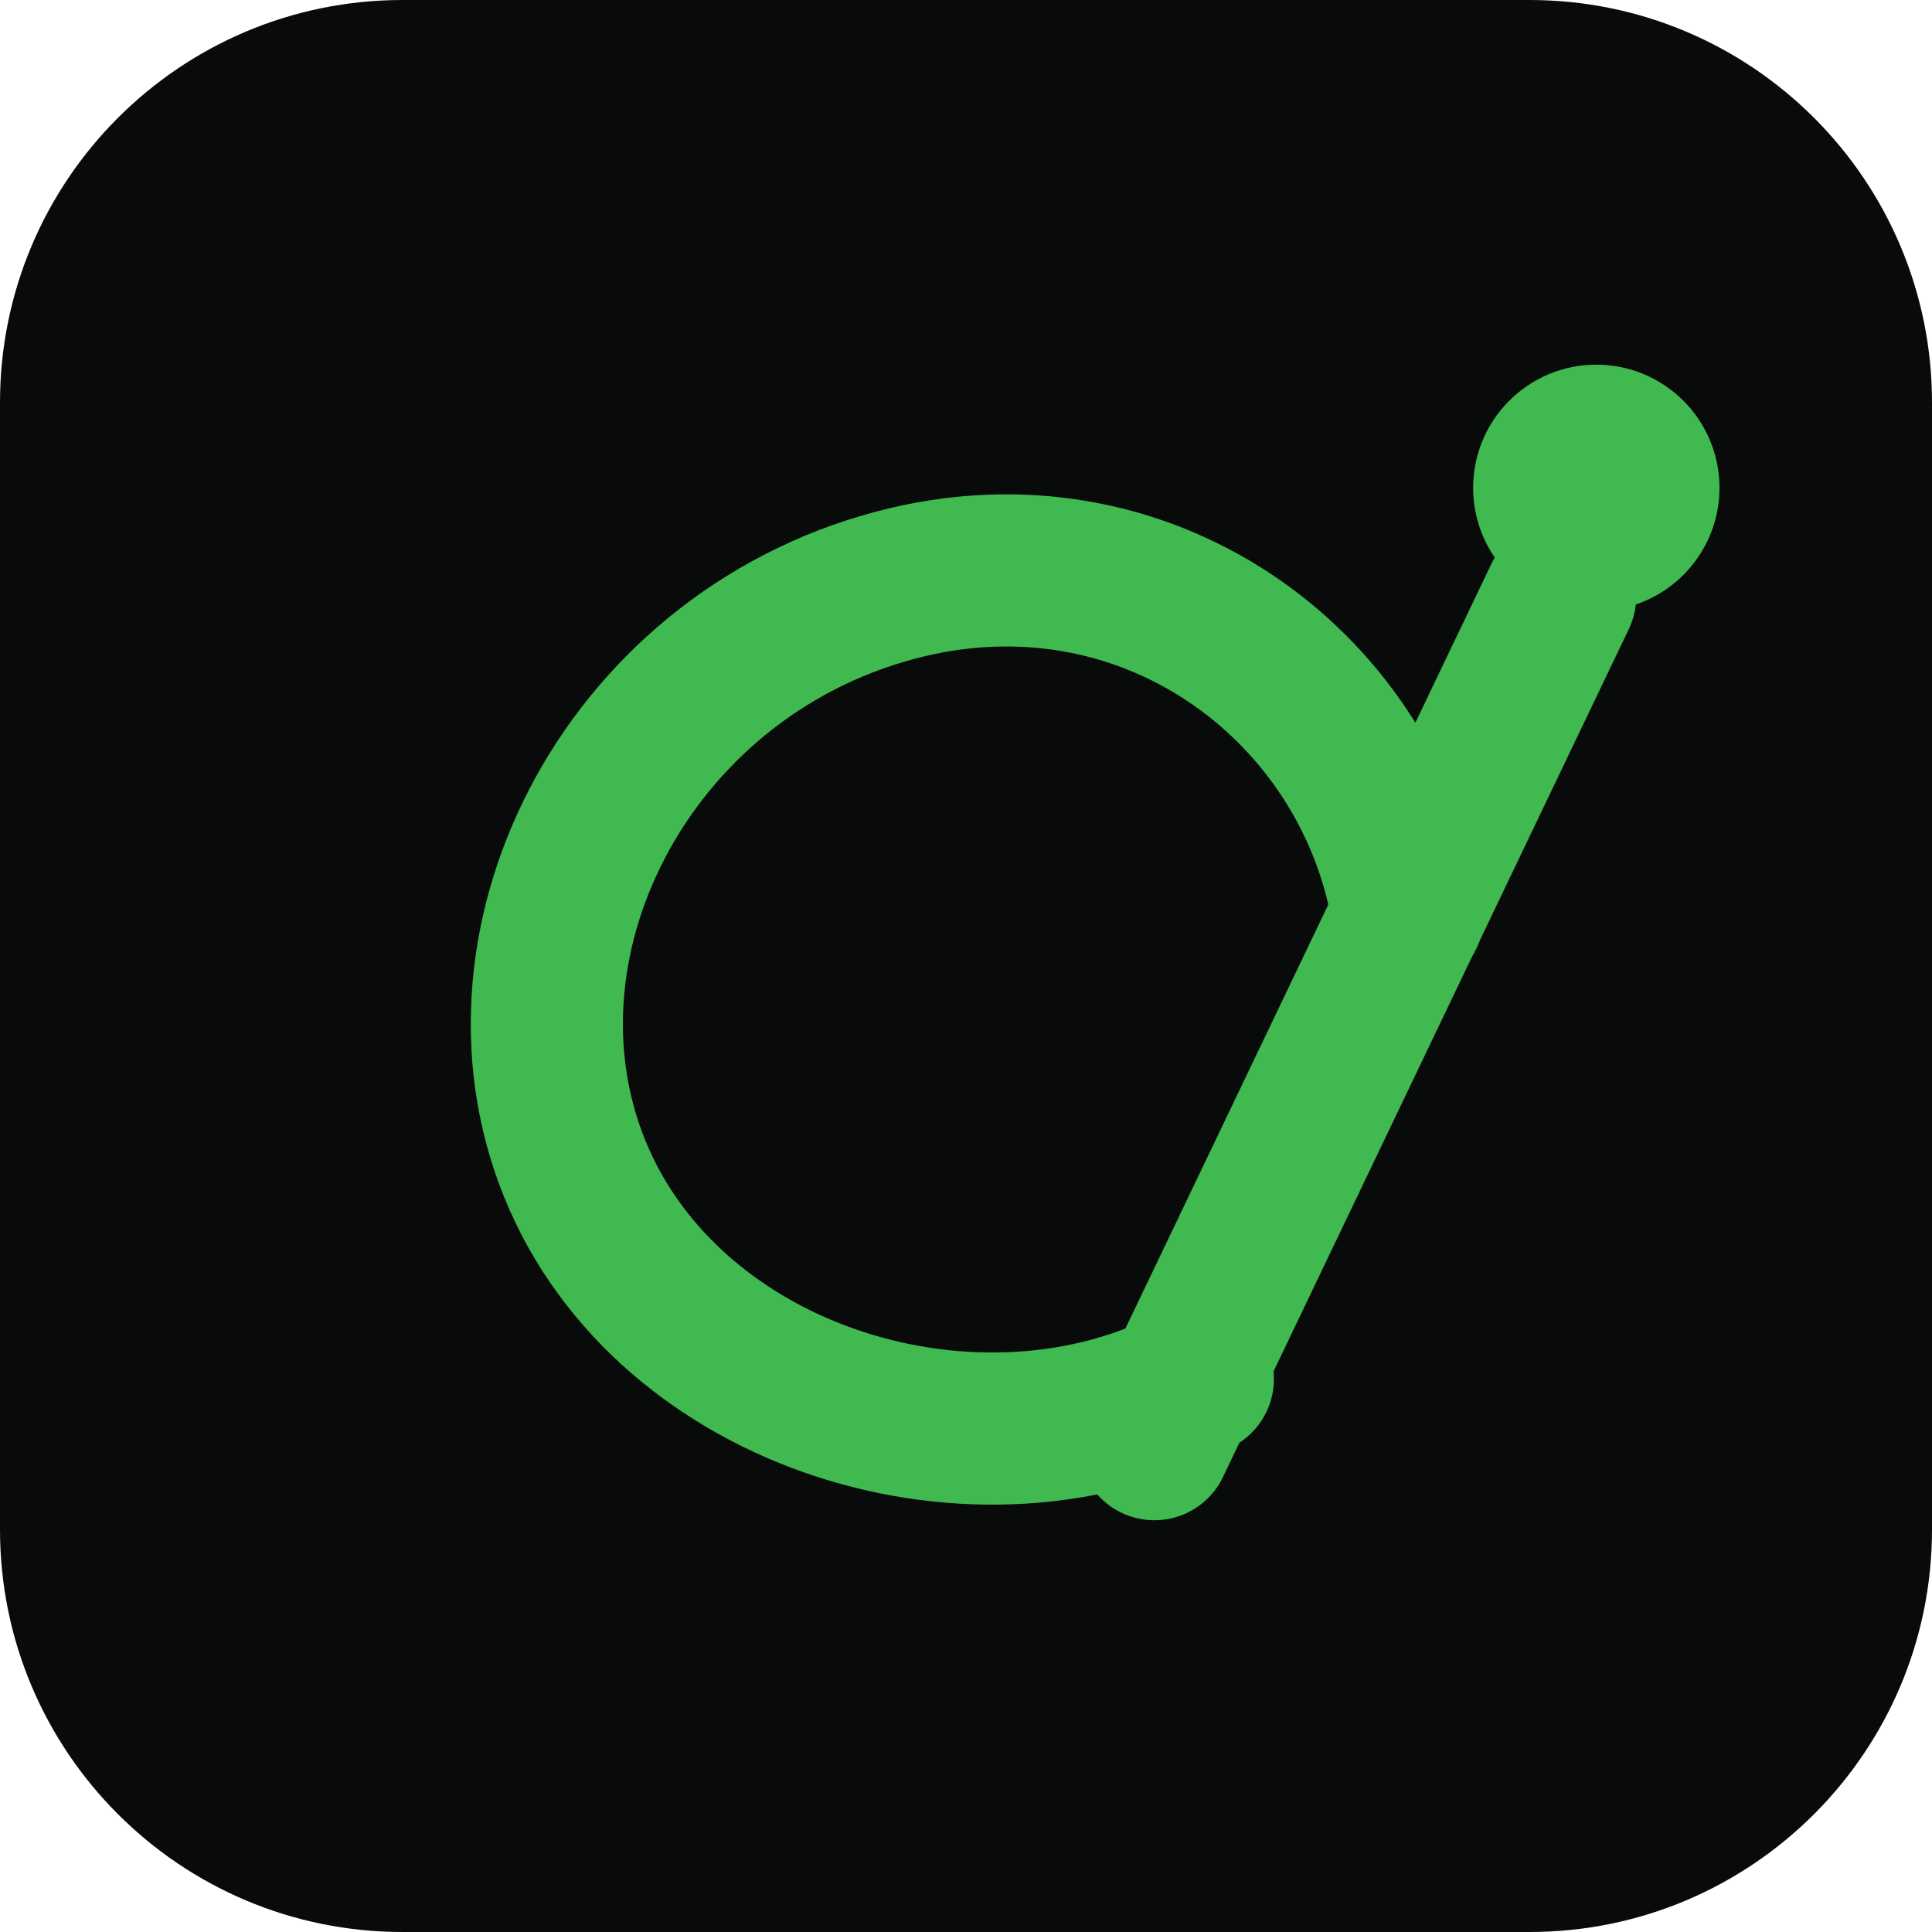
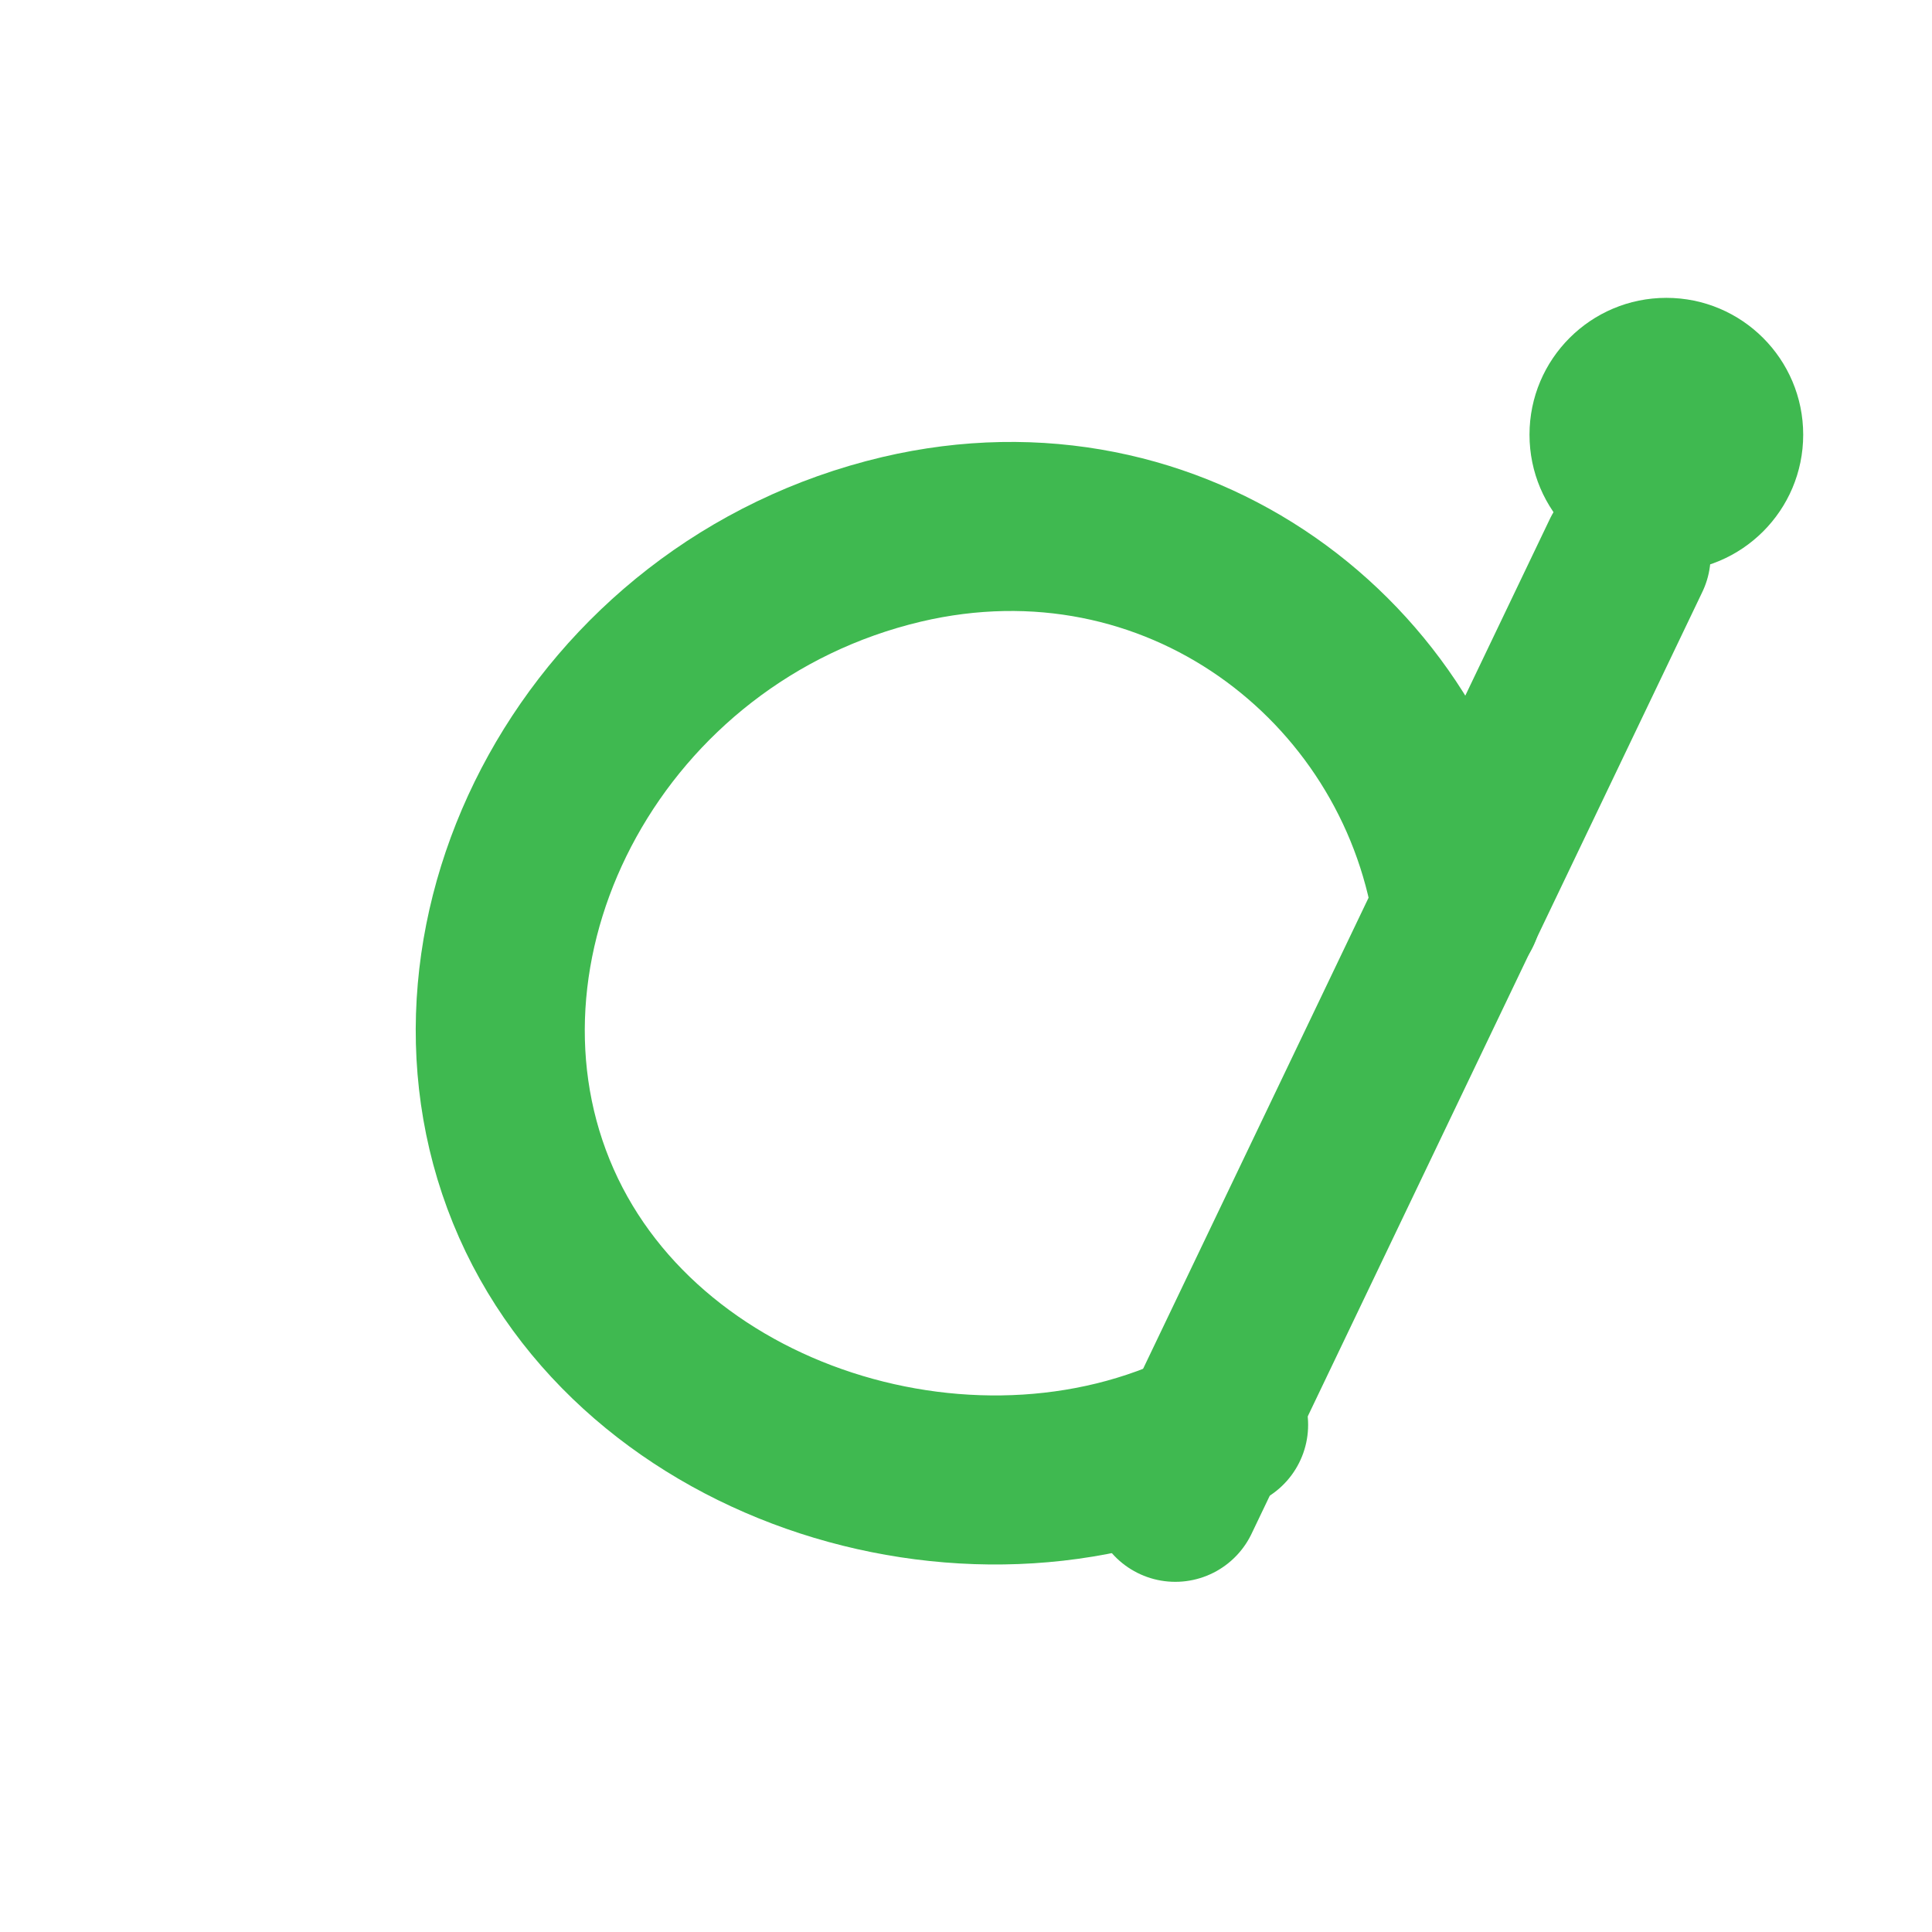
- <svg xmlns="http://www.w3.org/2000/svg" viewBox="0 0 24 24">
-   <rect width="24" height="24" rx="5" fill="#080b0a" />
-   <g transform="translate(1.2 1.2) scale(0.9)" stroke="#3fb950" stroke-width="2.1" stroke-linecap="round" fill="none">
-     <path d="M18.1 11.3 C17.6 8.2 14.6 5.9 11.2 6.7 C7.4 7.6 5.3 11.6 6.6 14.8 C7.9 18 12.2 19.3 15.2 17.7" />
-     <path d="M14.6 18.6 L20.2 6.9" />
-     <circle cx="20.7" cy="5.4" r="1.7" fill="#3fb950" stroke="none" />
-   </g>
+ <svg xmlns="http://www.w3.org/2000/svg" viewBox="0 0 24 24" fill="none">
+   <path d="M18.1 11.3 C17.6 8.2 14.6 5.9 11.2 6.7 C7.4 7.6 5.3 11.6 6.6 14.8 C7.9 18 12.2 19.3 15.2 17.7" stroke="#3fb950" stroke-width="2.1" stroke-linecap="round" />
+   <path d="M14.6 18.6 L20.2 6.9" stroke="#3fb950" stroke-width="2.1" stroke-linecap="round" />
+   <circle cx="20.7" cy="5.4" r="1.7" fill="#3fb950" />
</svg>
